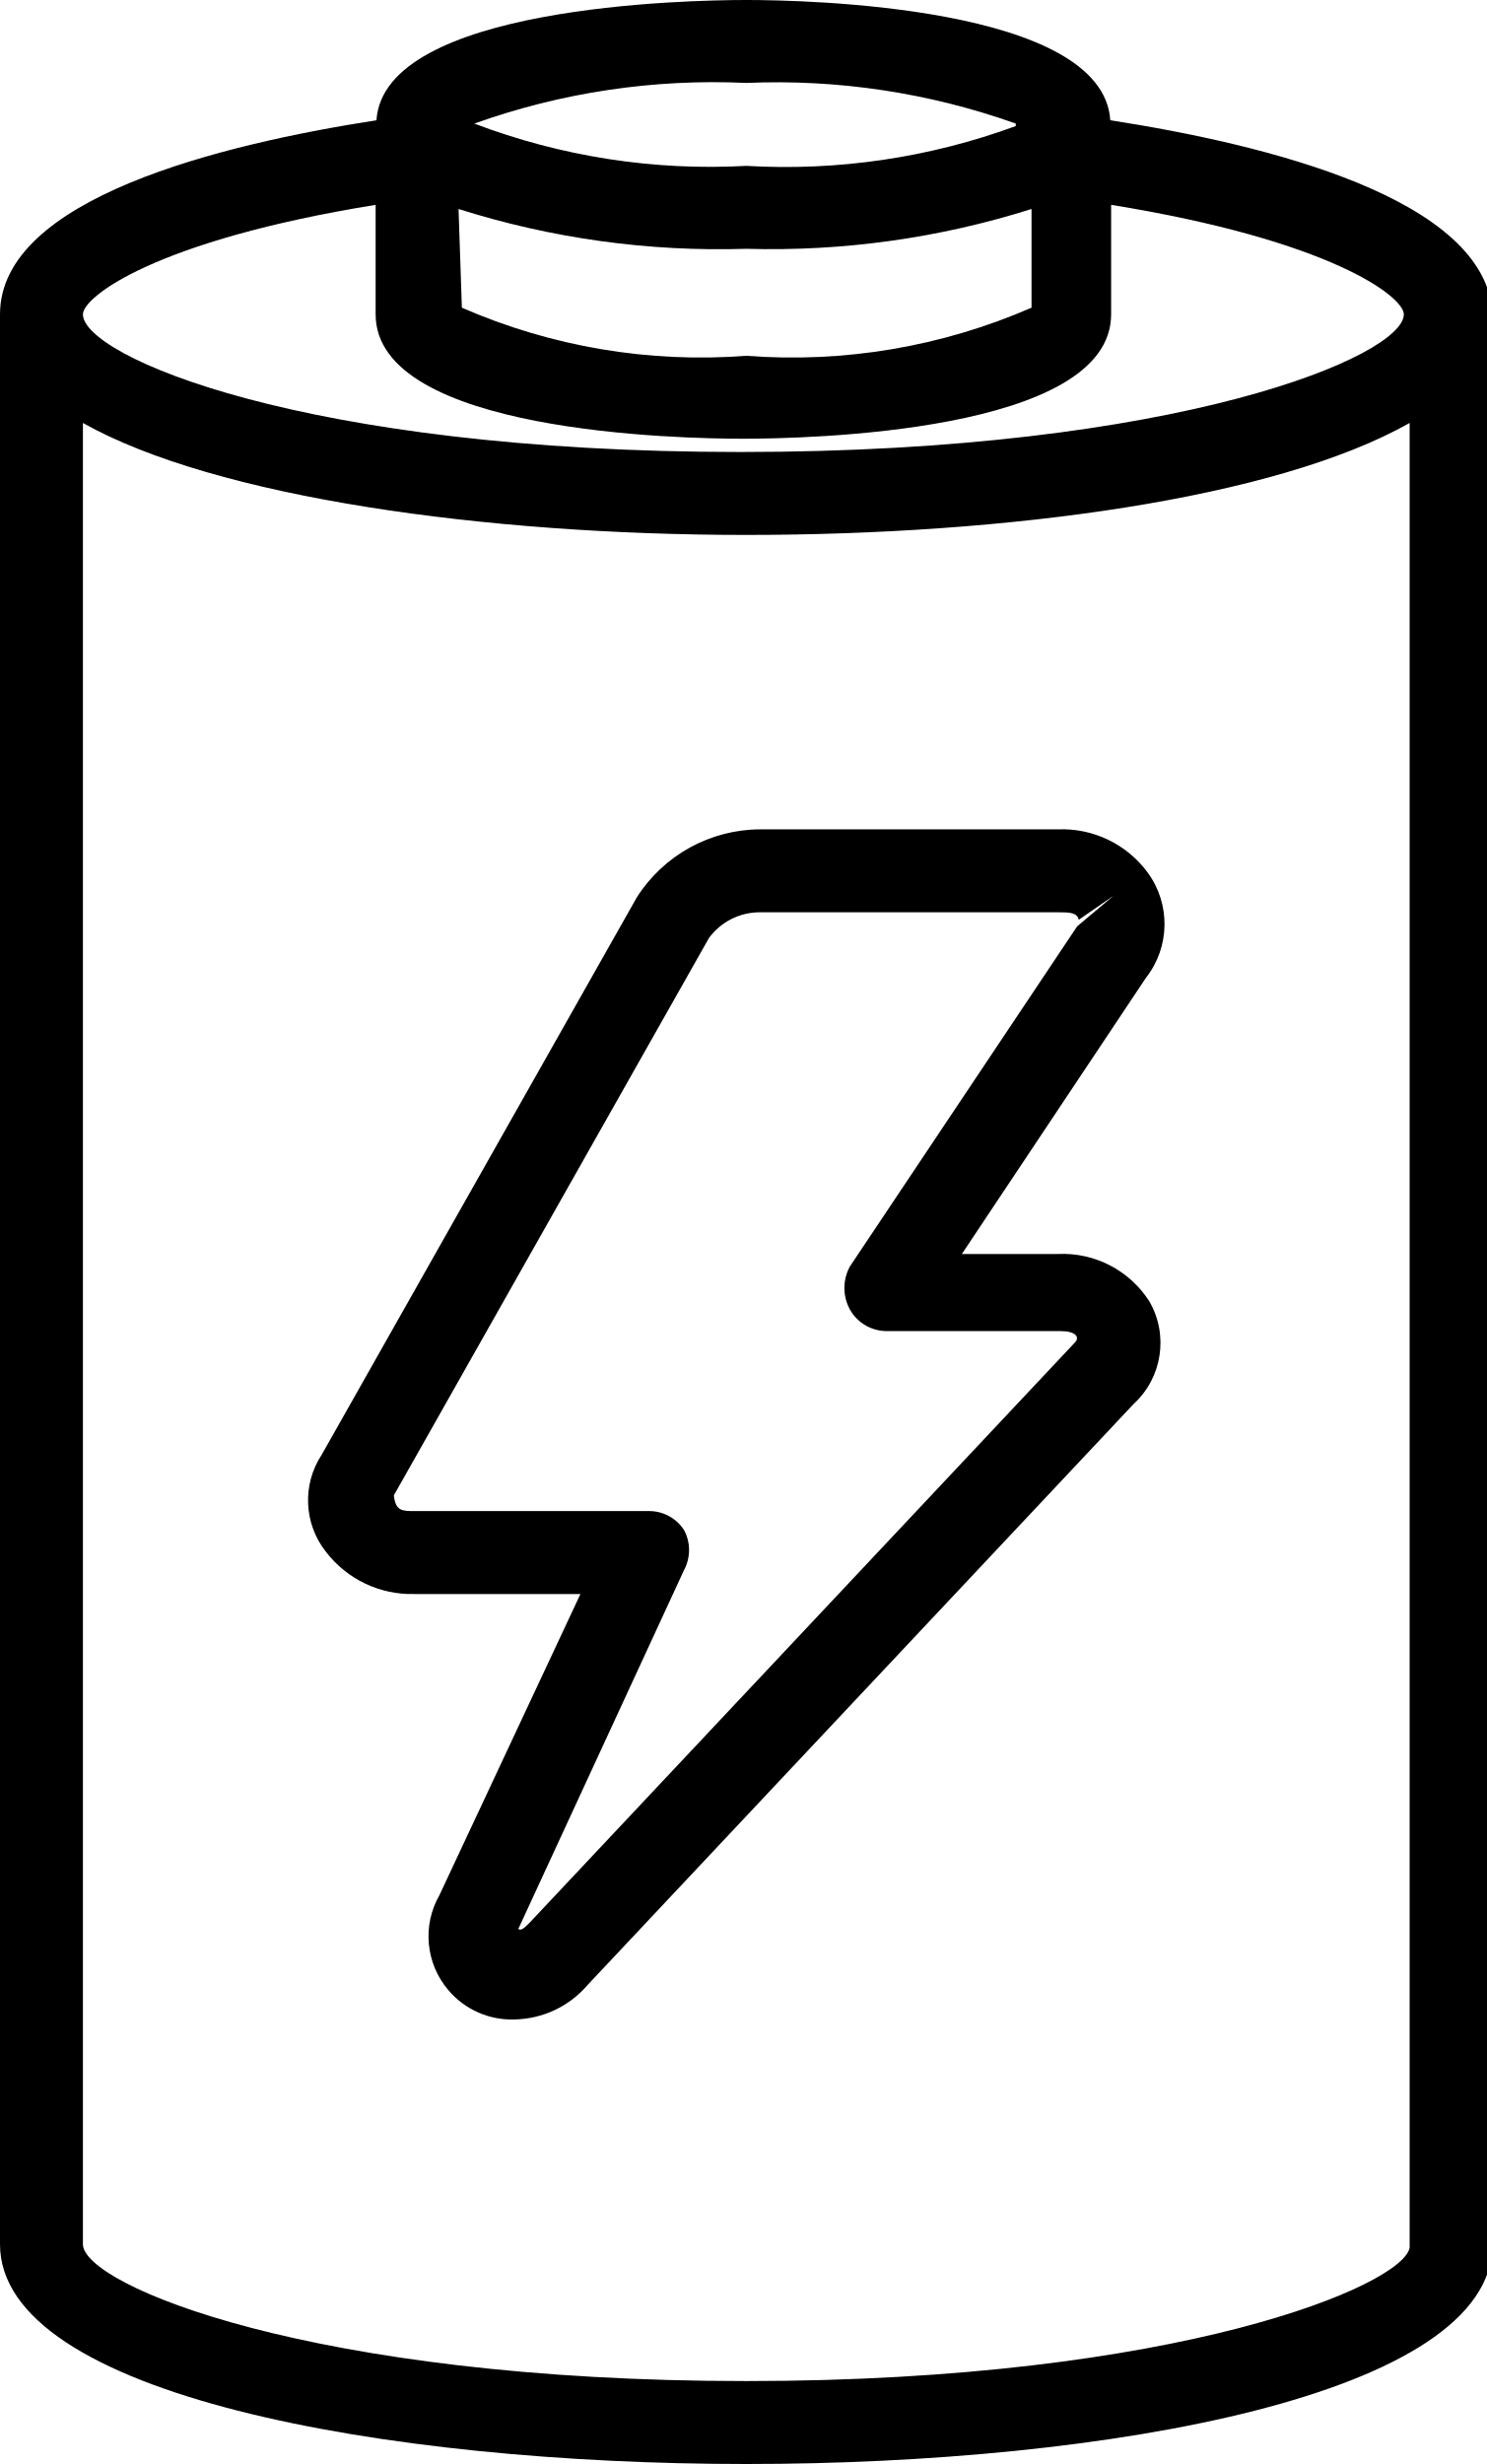
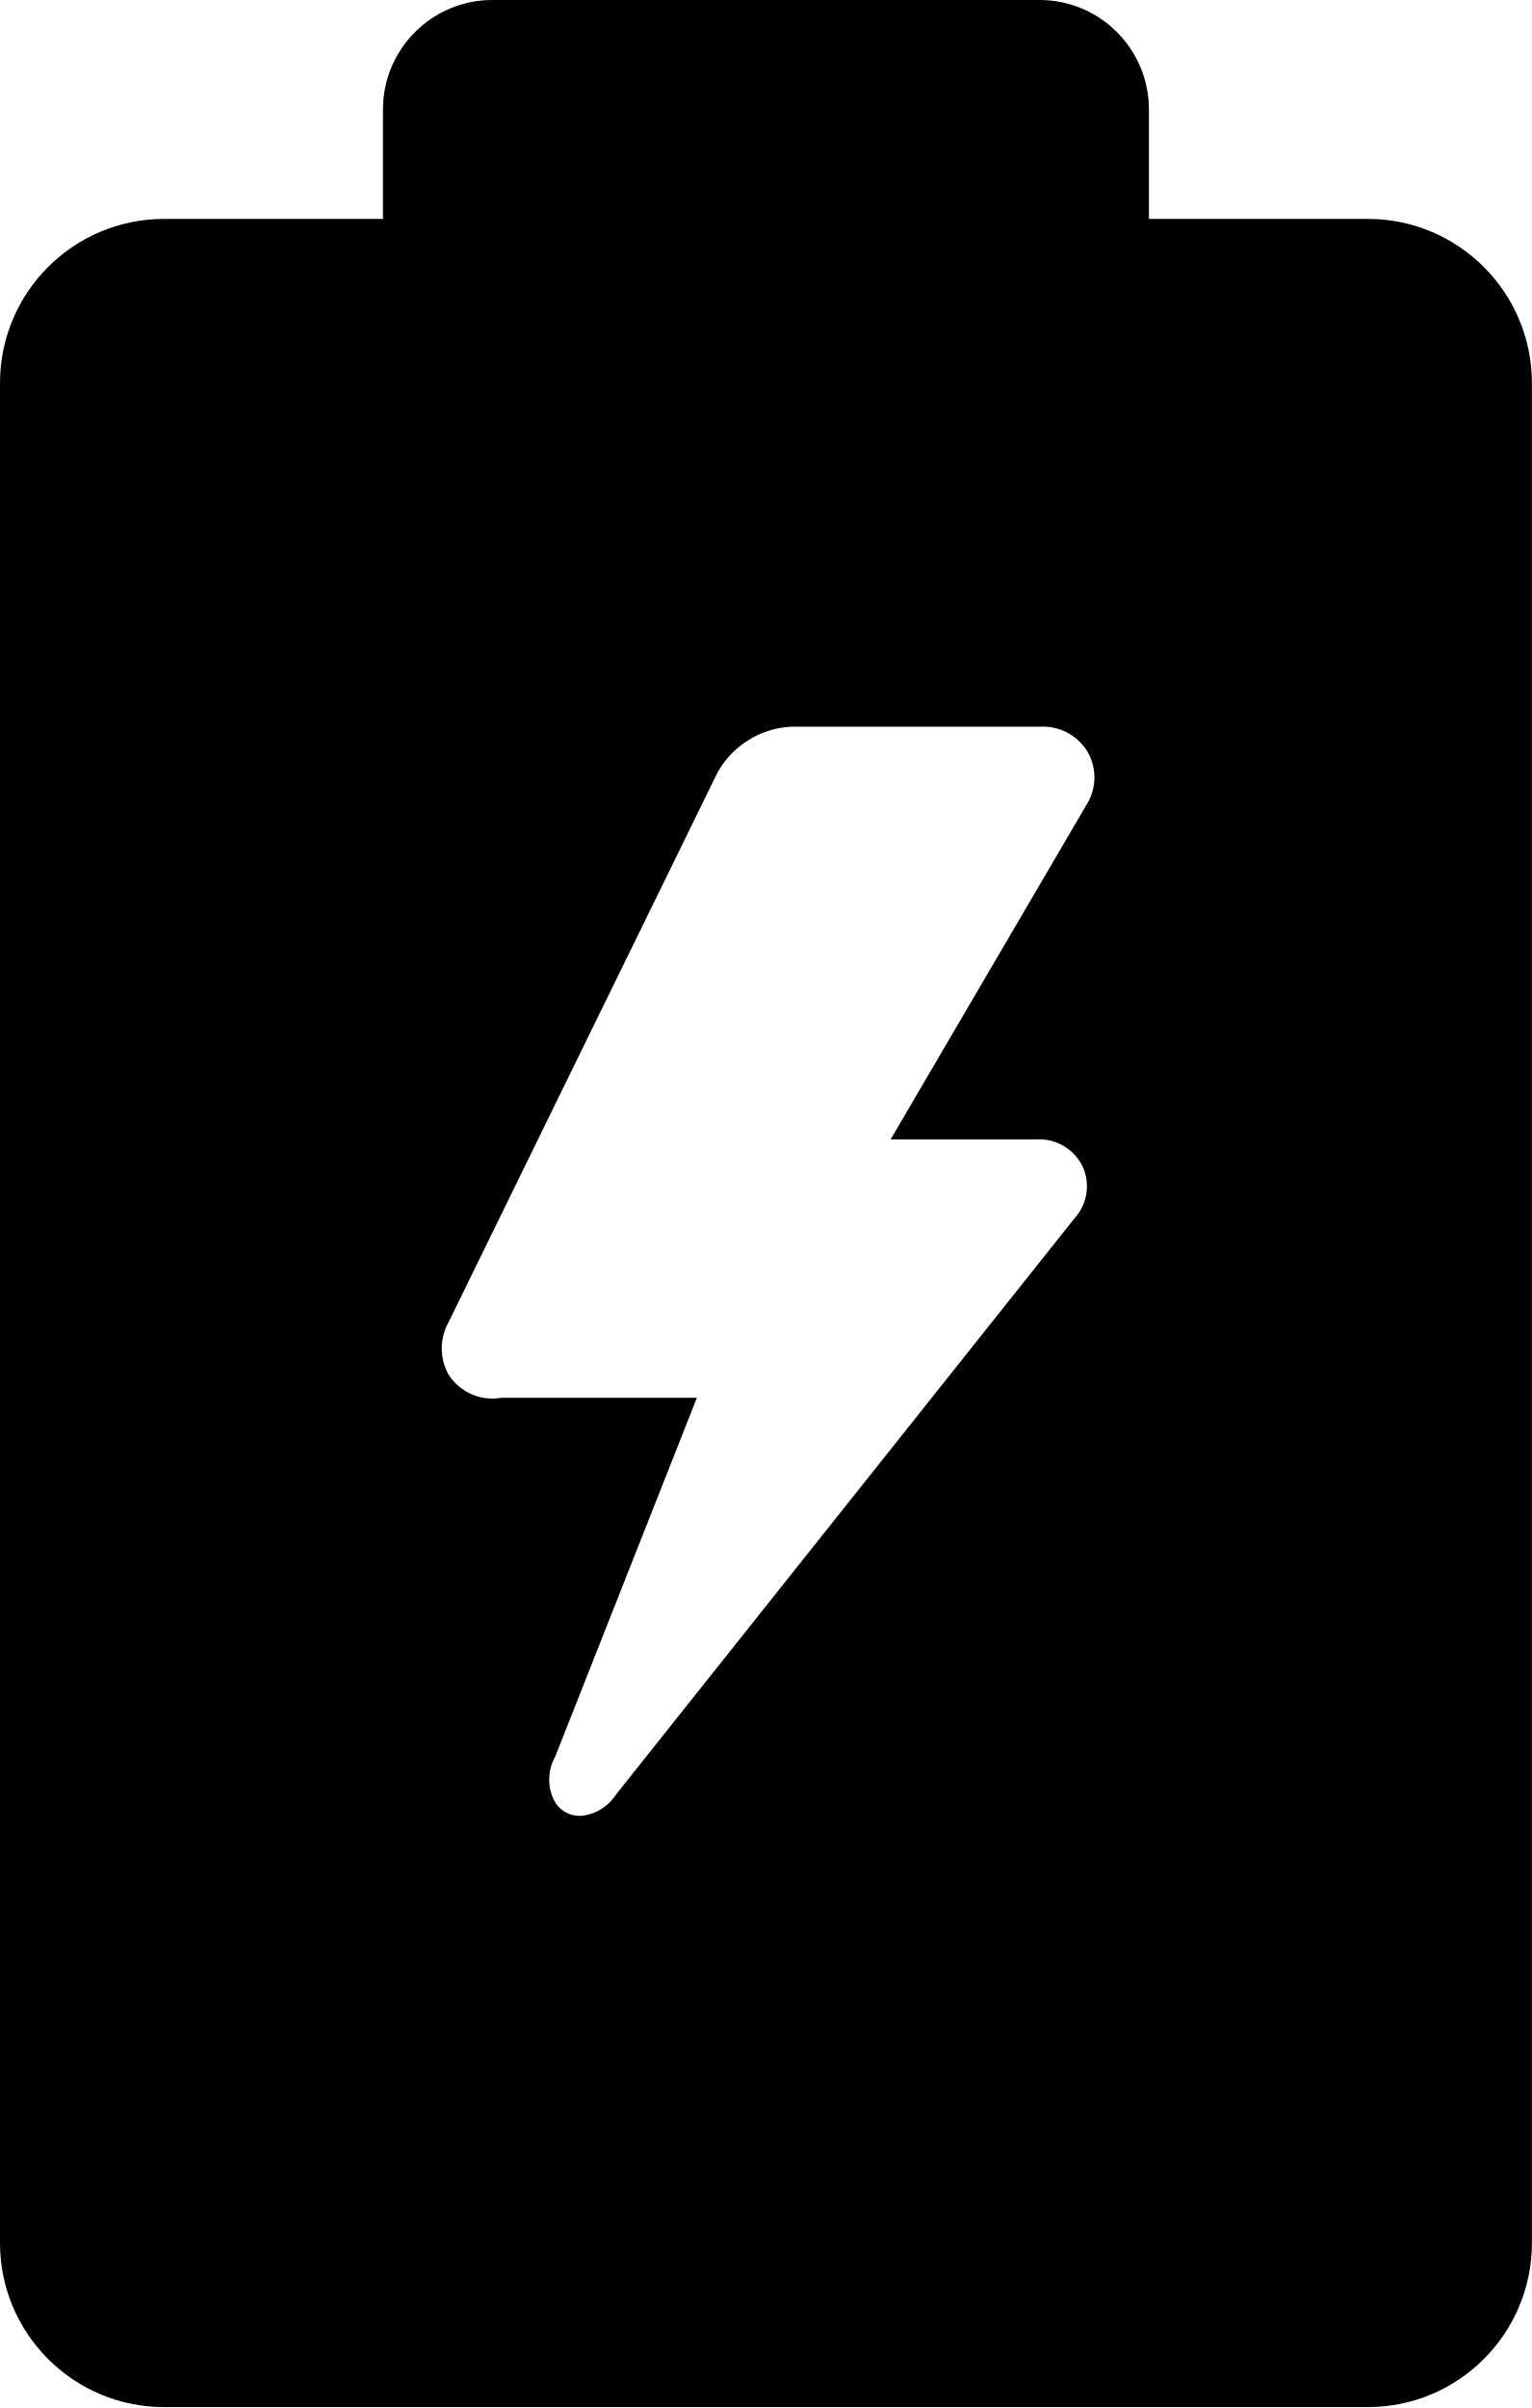
- <svg xmlns="http://www.w3.org/2000/svg" viewBox="0 0 17.93 29.71">
+ <svg xmlns="http://www.w3.org/2000/svg" viewBox="0 0 17.08 26.84">
  <g id="Capa_2" data-name="Capa 2">
    <g id="Capa_1-2" data-name="Capa 1">
-       <path d="M13.39,1.45C13.3.07,9.7,0,9,0S4.63.07,4.54,1.45C2.67,1.74,0,2.39,0,3.79V27.06c0,1.82,4.65,2.65,9,2.65s9-.83,9-2.65V3.79C17.93,2.39,15.26,1.74,13.39,1.45ZM5.53,2.52A10.4,10.4,0,0,0,9,3a10.42,10.42,0,0,0,3.44-.48V3.71A7.23,7.23,0,0,1,9,4.29a7.2,7.2,0,0,1-3.43-.58Zm6.72-1A8.06,8.06,0,0,1,9,2a8,8,0,0,1-3.28-.51A8.56,8.56,0,0,1,9,1,8.59,8.59,0,0,1,12.25,1.49Zm-7.72,1V3.79c0,1.43,3.69,1.5,4.43,1.5s4.44-.07,4.44-1.5V2.47c2.66.43,3.53,1.11,3.53,1.32,0,.5-2.71,1.66-8,1.66S1,4.29,1,3.79C1,3.58,1.87,2.9,4.53,2.47ZM9,28.71c-5.25,0-8-1.16-8-1.65V5.1C2.6,6,5.86,6.45,9,6.45s6.37-.43,8-1.35v22C16.93,27.55,14.22,28.71,9,28.71Z" />
-       <path d="M13.84,10.52h0A1.28,1.28,0,0,0,12.76,10H9.17a1.77,1.77,0,0,0-1.49.82l-3.8,6.72a1,1,0,0,0,.05,1.17A1.3,1.3,0,0,0,5,19.22l2,0-1.7,3.63A1,1,0,0,0,5.41,24a1,1,0,0,0,.79.35,1.19,1.19,0,0,0,.89-.42l6.58-7a1,1,0,0,0,.19-1.24,1.24,1.24,0,0,0-1.1-.57H11.6l2.22-3.33A1.05,1.05,0,0,0,13.84,10.52Zm-.85.65-2.74,4.1a.54.54,0,0,0,0,.52.51.51,0,0,0,.44.26h2.1c.18,0,.23.07.18.13l-6.58,7c-.07.07-.1.1-.14.08l2-4.33a.51.51,0,0,0,0-.48.5.5,0,0,0-.42-.23L5,18.22c-.15,0-.23,0-.25-.19l3.8-6.72A.76.76,0,0,1,9.17,11h3.59c.13,0,.23,0,.25.09l.42-.29Z" />
+       <path d="M15.25,2.44H12.81V1.22A1.22,1.22,0,0,0,11.59,0H5.49A1.22,1.22,0,0,0,4.27,1.22V2.44H1.83A1.83,1.83,0,0,0,0,4.27V25a1.83,1.83,0,0,0,1.83,1.83H15.25A1.83,1.83,0,0,0,17.08,25V4.27A1.83,1.83,0,0,0,15.25,2.44ZM11.55,12.7a.54.54,0,0,1,.52.3.53.53,0,0,1-.09.58L6.87,20a.52.52,0,0,1-.4.24h0a.32.32,0,0,1-.28-.15.52.52,0,0,1,0-.51l1.58-4-2.18,0A.58.58,0,0,1,5,15.32a.6.6,0,0,1,0-.58L8,8.61a1,1,0,0,1,.82-.51h2.78a.58.58,0,0,1,.52.27.57.57,0,0,1,0,.59L9.93,12.7Z" />
    </g>
  </g>
</svg>
